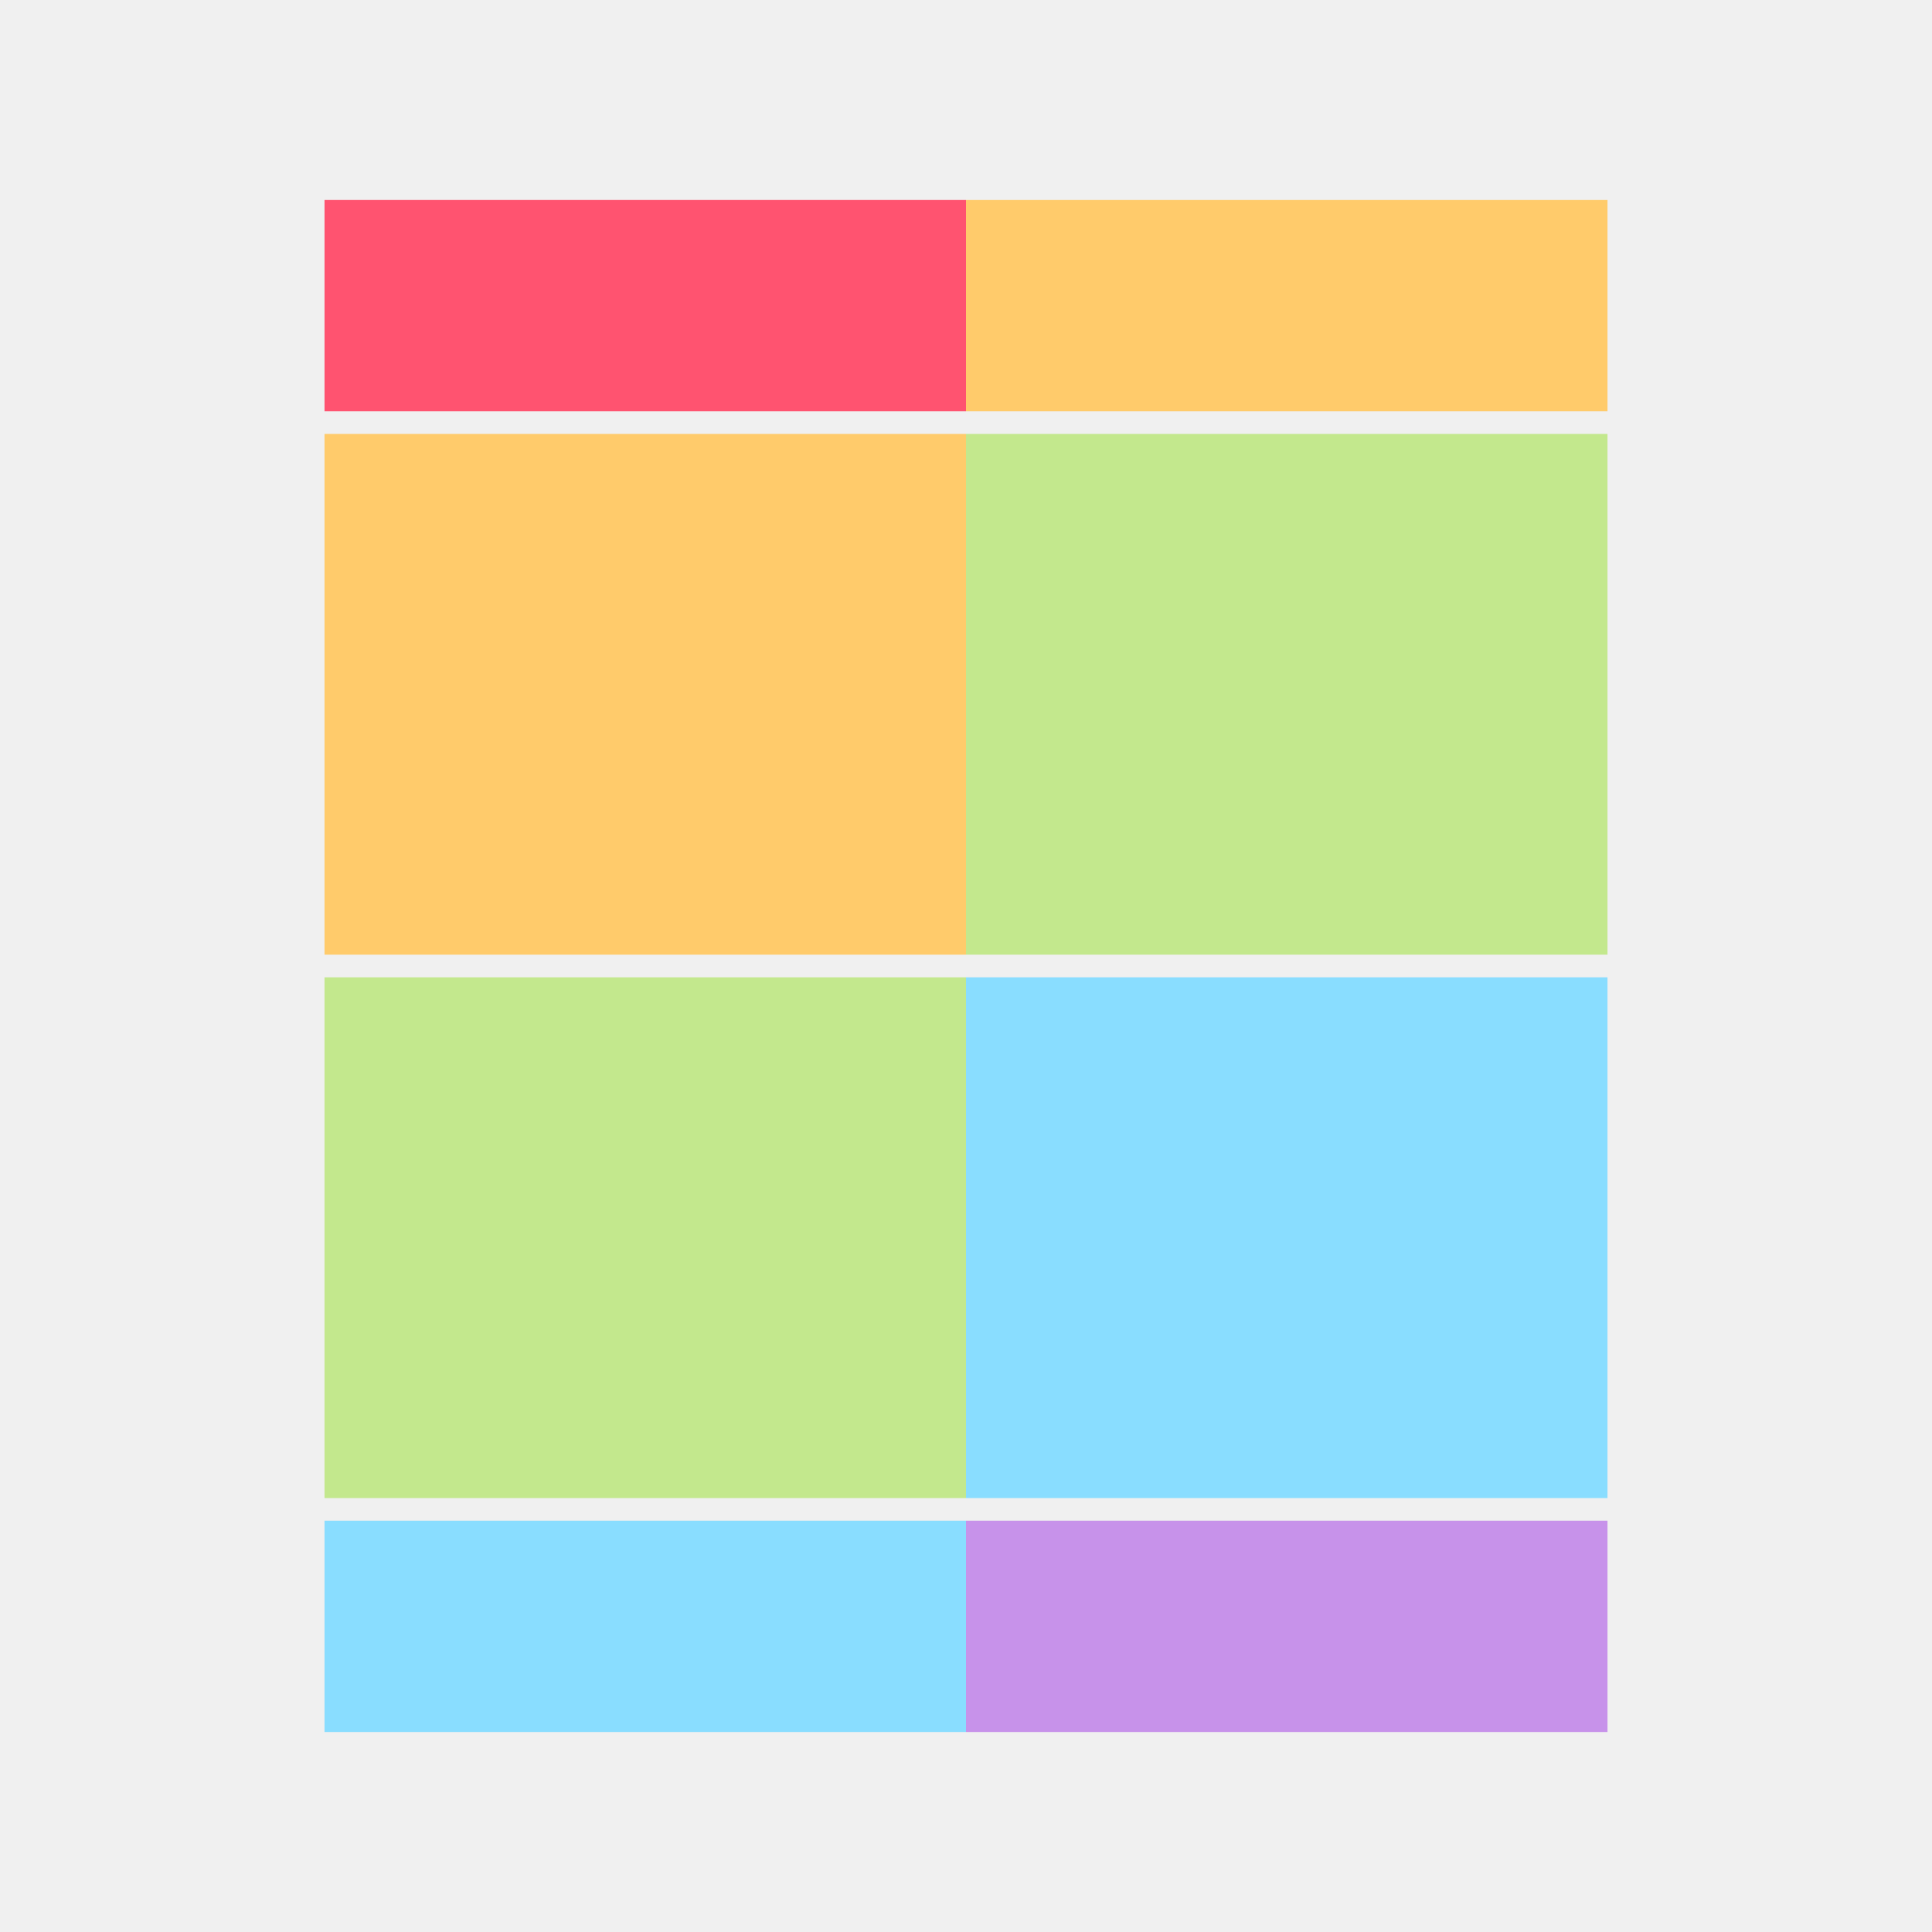
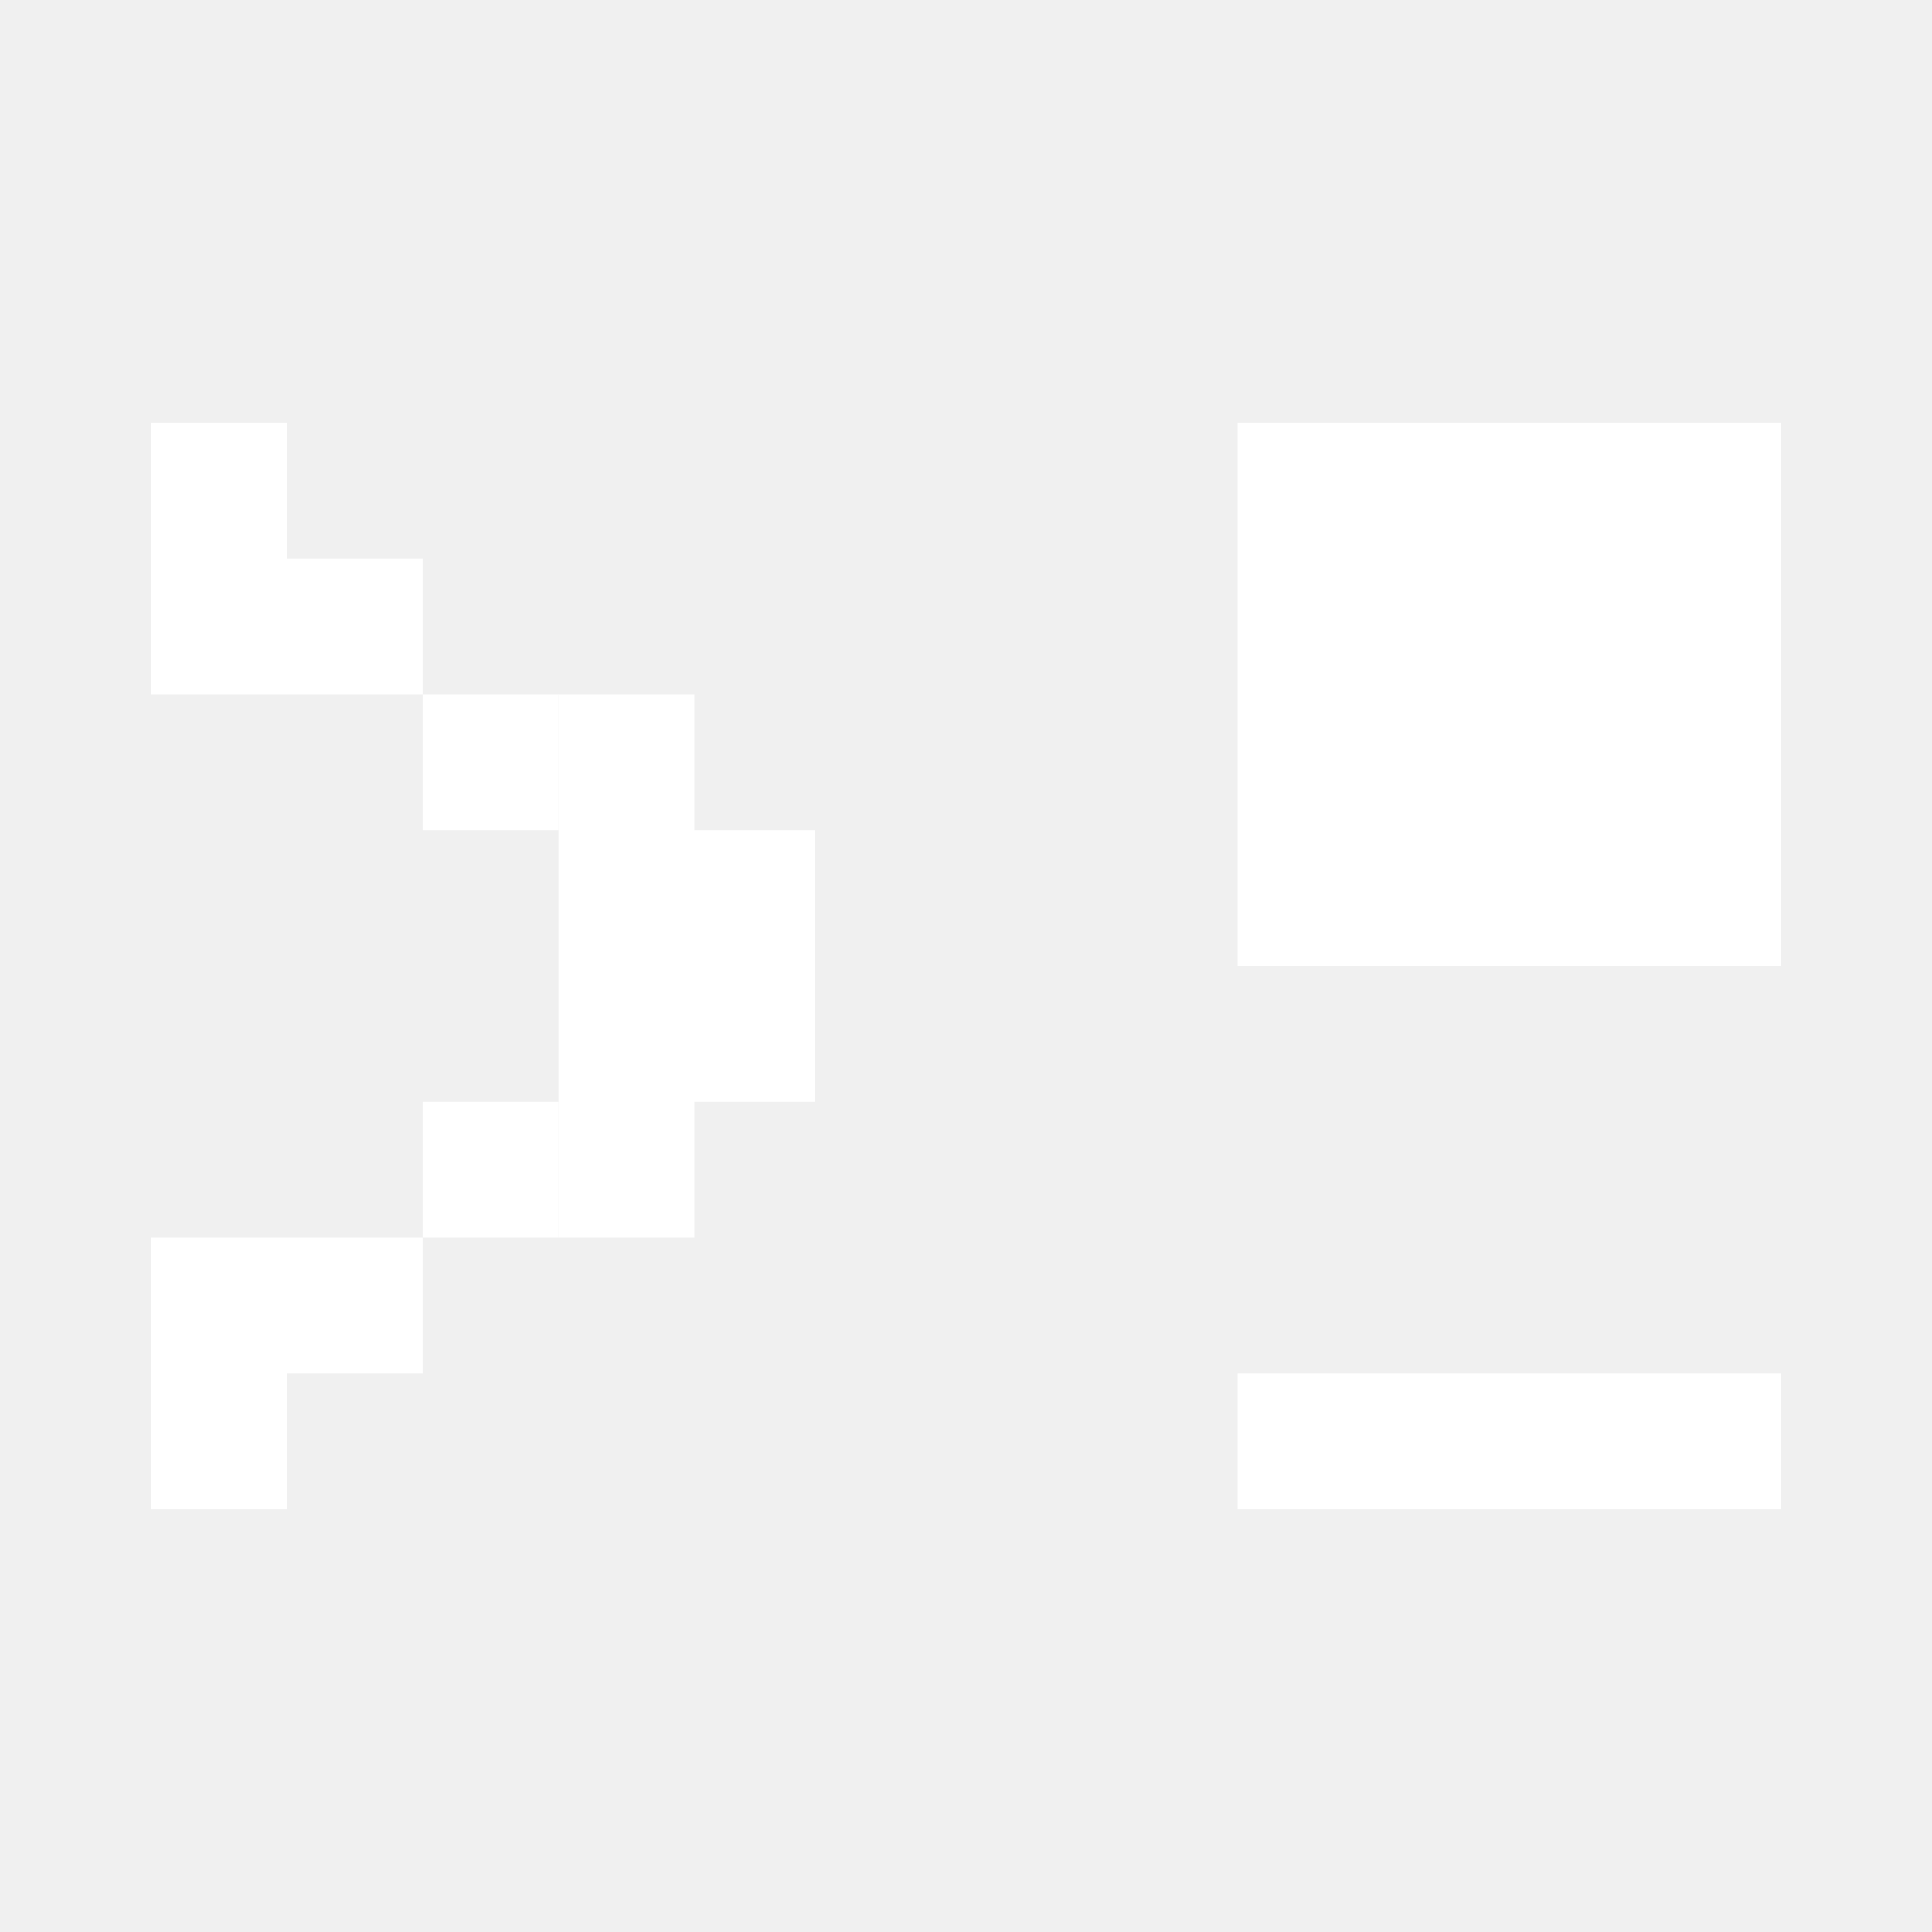
- <svg xmlns="http://www.w3.org/2000/svg" viewBox="0 0 512 512" width="100%" height="100%">
-   <rect x="86" y="53" width="170" height="56" fill="#FF5370" />
-   <rect x="256" y="53" width="170" height="56" fill="#FFCB6B" />
-   <rect x="86" y="115" width="170" height="138" fill="#FFCB6B" />
-   <rect x="256" y="115" width="170" height="138" fill="#C3E88D" />
-   <rect x="86" y="259" width="170" height="138" fill="#C3E88D" />
-   <rect x="256" y="259" width="170" height="138" fill="#89DDFF" />
-   <rect x="86" y="403" width="170" height="56" fill="#89DDFF" />
-   <rect x="256" y="403" width="170" height="56" fill="#C792EA" />
+ <svg xmlns="http://www.w3.org/2000/svg" viewBox="0 0 512 512" width="100%" height="100%" fill="none">
+   <rect x="40" y="112" width="36" height="72" fill="#FFFFFF" />
+   <rect x="76" y="148" width="36" height="36" fill="#FFFFFF" />
+   <rect x="112" y="184" width="36" height="36" fill="#FFFFFF" />
+   <rect x="148" y="184" width="36" height="72" fill="#FFFFFF" />
+   <rect x="180" y="220" width="36" height="36" fill="#FFFFFF" />
+   <rect x="180" y="256" width="36" height="36" fill="#FFFFFF" />
+   <rect x="148" y="256" width="36" height="72" fill="#FFFFFF" />
+   <rect x="112" y="292" width="36" height="36" fill="#FFFFFF" />
+   <rect x="76" y="328" width="36" height="36" fill="#FFFFFF" />
+   <rect x="40" y="328" width="36" height="72" fill="#FFFFFF" />
+   <rect x="328" y="112" width="144" height="144" fill="#FFFFFF" />
+   <rect x="328" y="364" width="144" height="36" fill="#FFFFFF" />
</svg>
